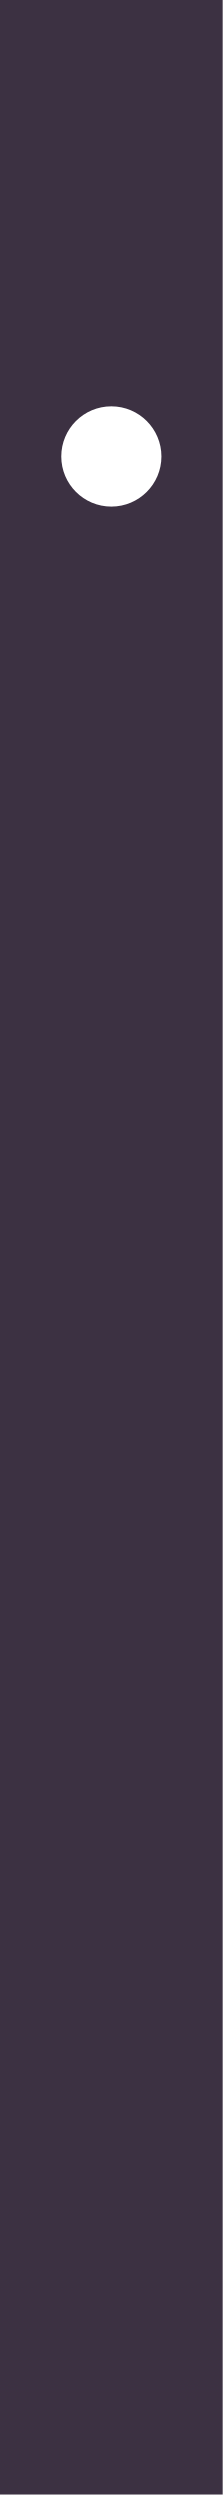
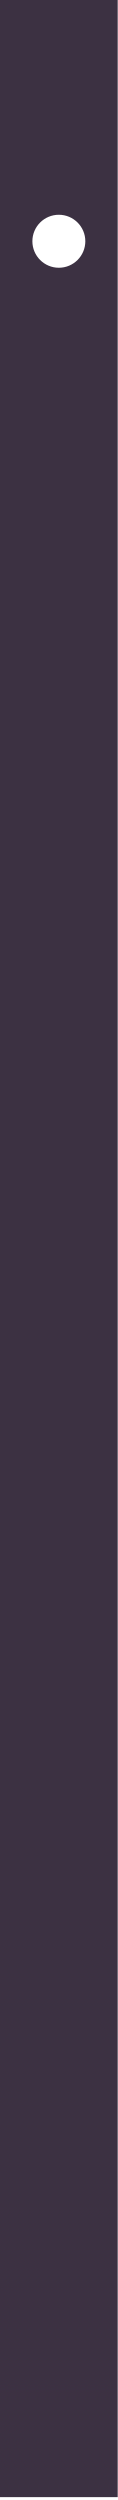
- <svg xmlns="http://www.w3.org/2000/svg" width="100%" height="100%" viewBox="0 0 38 426" version="1.1" xml:space="preserve" style="fill-rule:evenodd;clip-rule:evenodd;stroke-linejoin:round;stroke-miterlimit:1.414;">
-   <path d="M0,425.065l0,-425.065l37.946,0l0,425.065l-37.946,0Zm18.973,-355.825c4.71,0 8.534,3.827 8.534,8.541c0,4.714 -3.824,8.541 -8.534,8.541c-4.71,0 -8.533,-3.827 -8.533,-8.541c0,-4.714 3.823,-8.541 8.533,-8.541Z" style="fill:#3c3142;" />
+ <svg xmlns="http://www.w3.org/2000/svg" width="100%" height="100%" viewBox="0 0 38 806" version="1.1" xml:space="preserve" style="fill-rule:evenodd;clip-rule:evenodd;stroke-linejoin:round;stroke-miterlimit:1.414;">
+   <path d="M0,805.065l0,-805.065l37.946,0l0,805.065l-37.946,0Zm18.973,-735.825c4.71,0 8.534,3.827 8.534,8.541c0,4.714 -3.824,8.541 -8.534,8.541c-4.71,0 -8.533,-3.827 -8.533,-8.541c0,-4.714 3.823,-8.541 8.533,-8.541Z" style="fill:#3c3142;" />
</svg>
